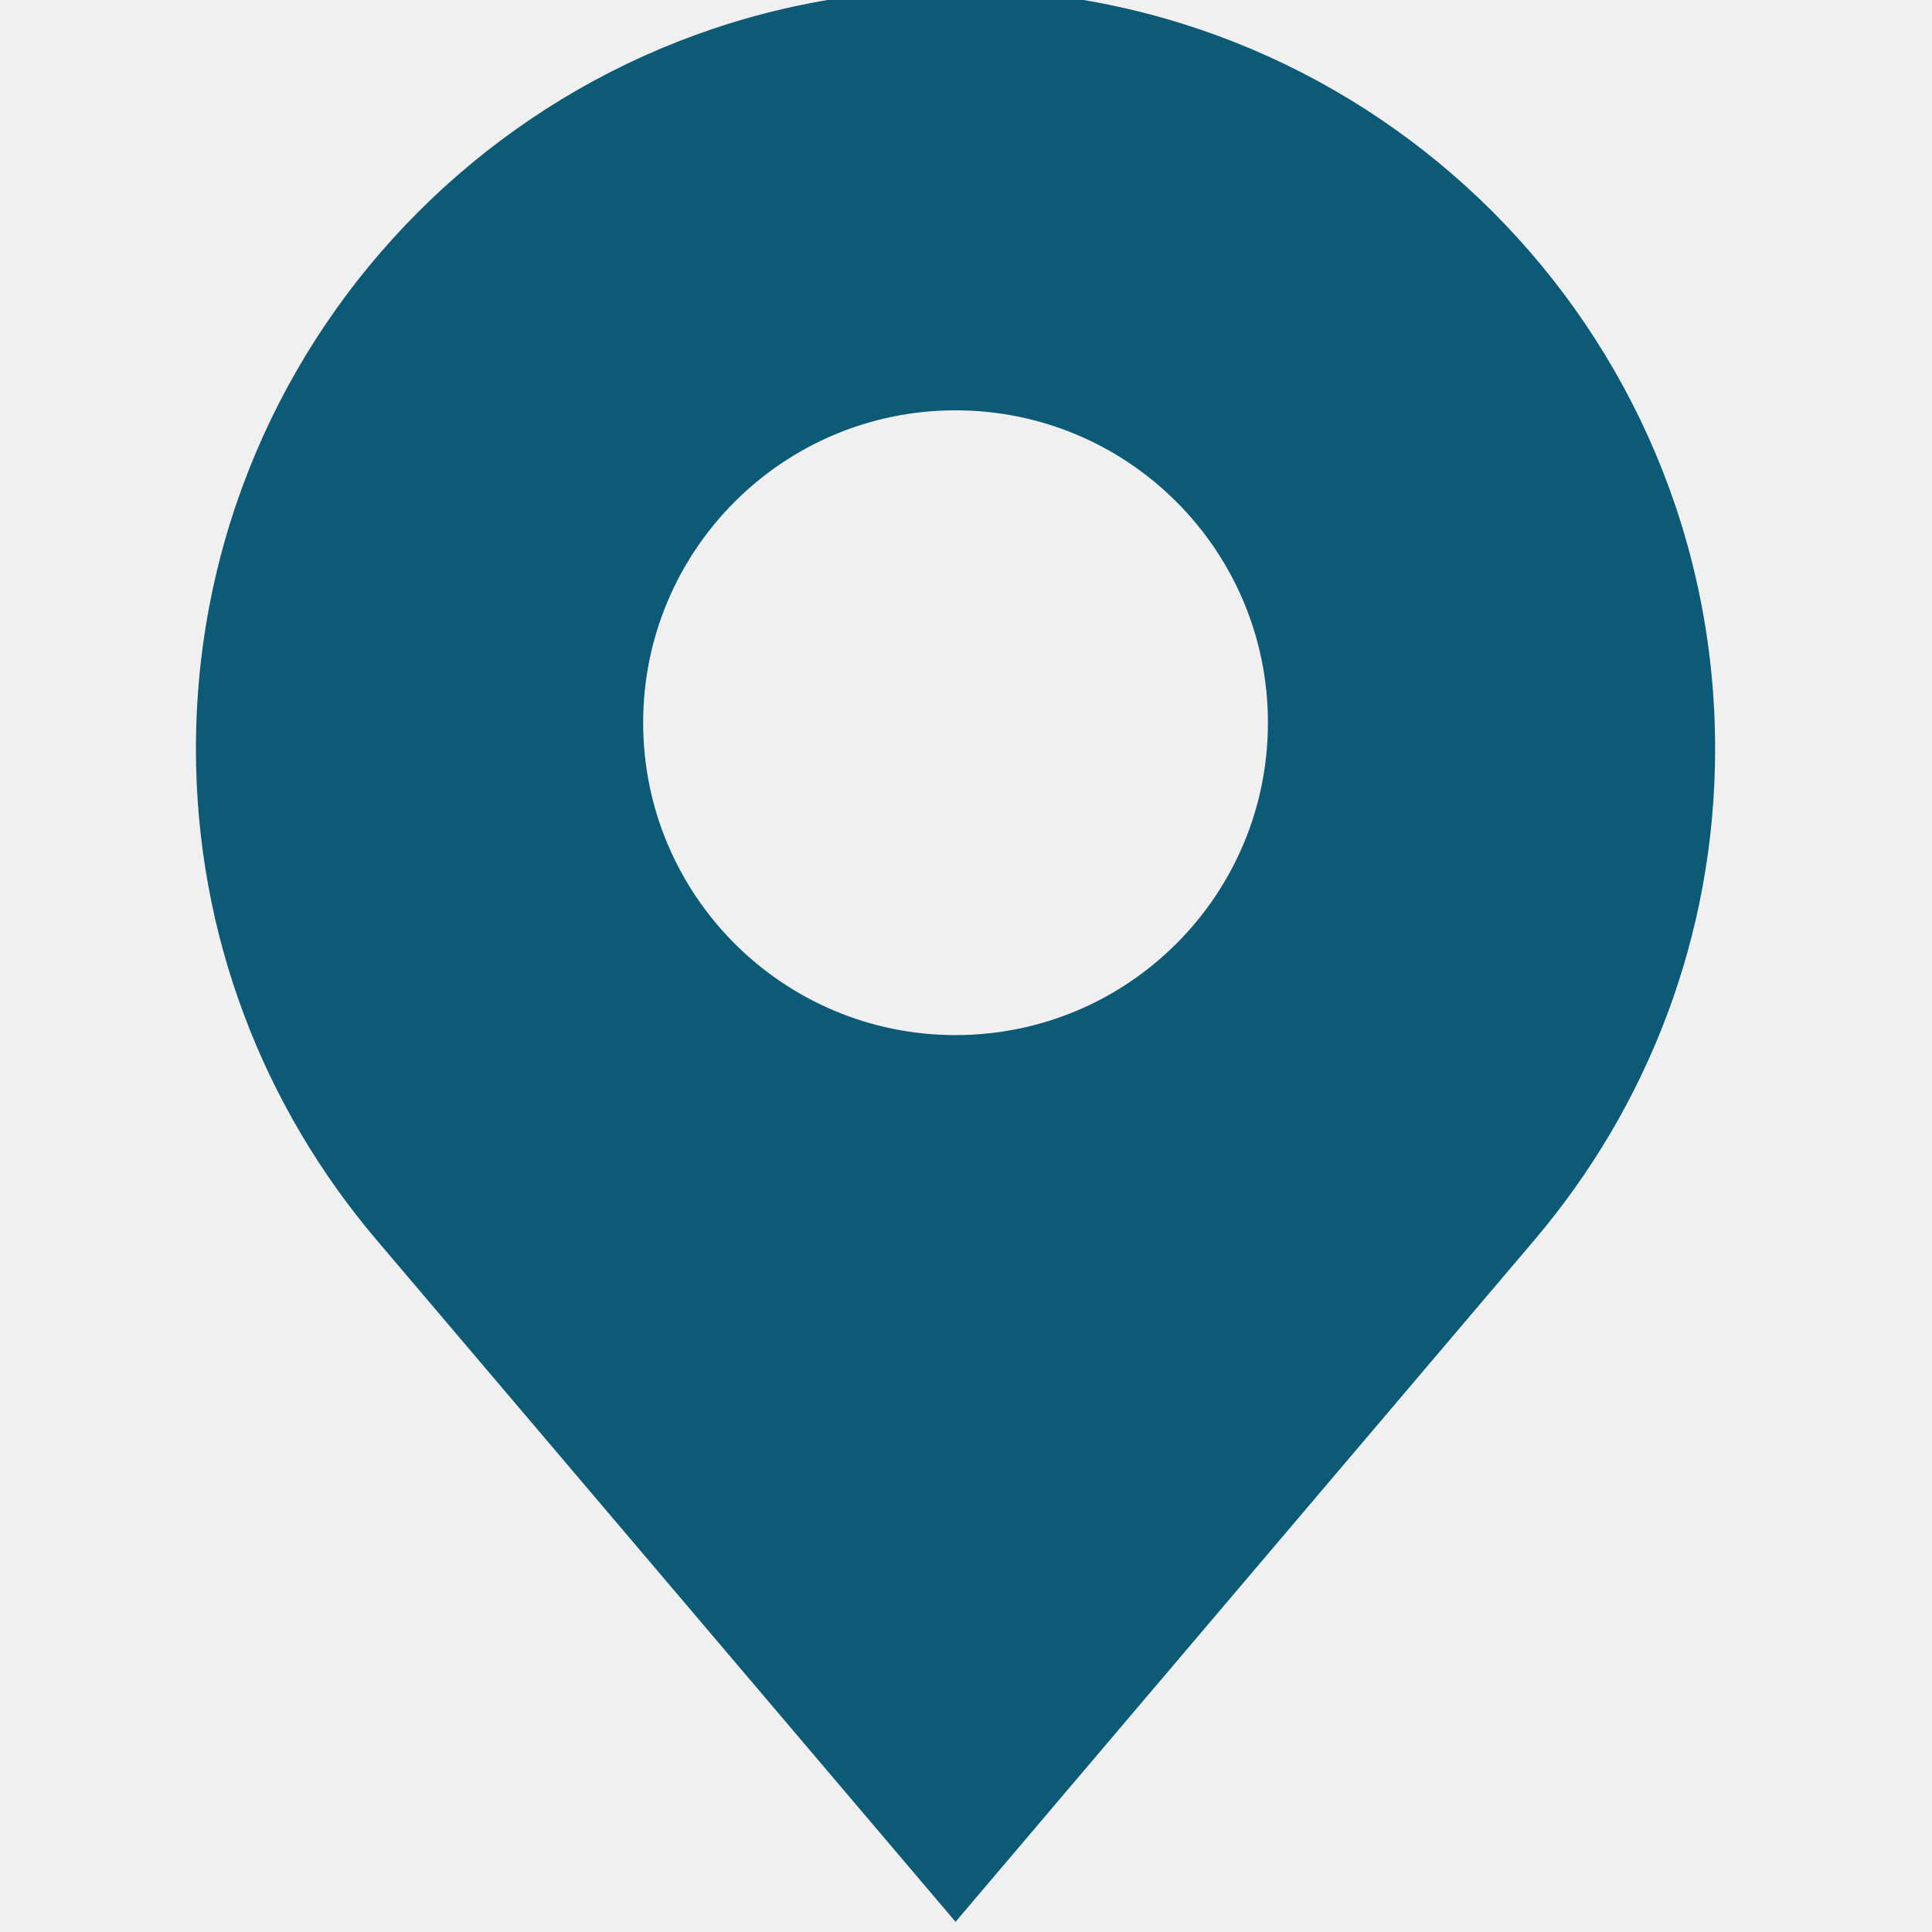
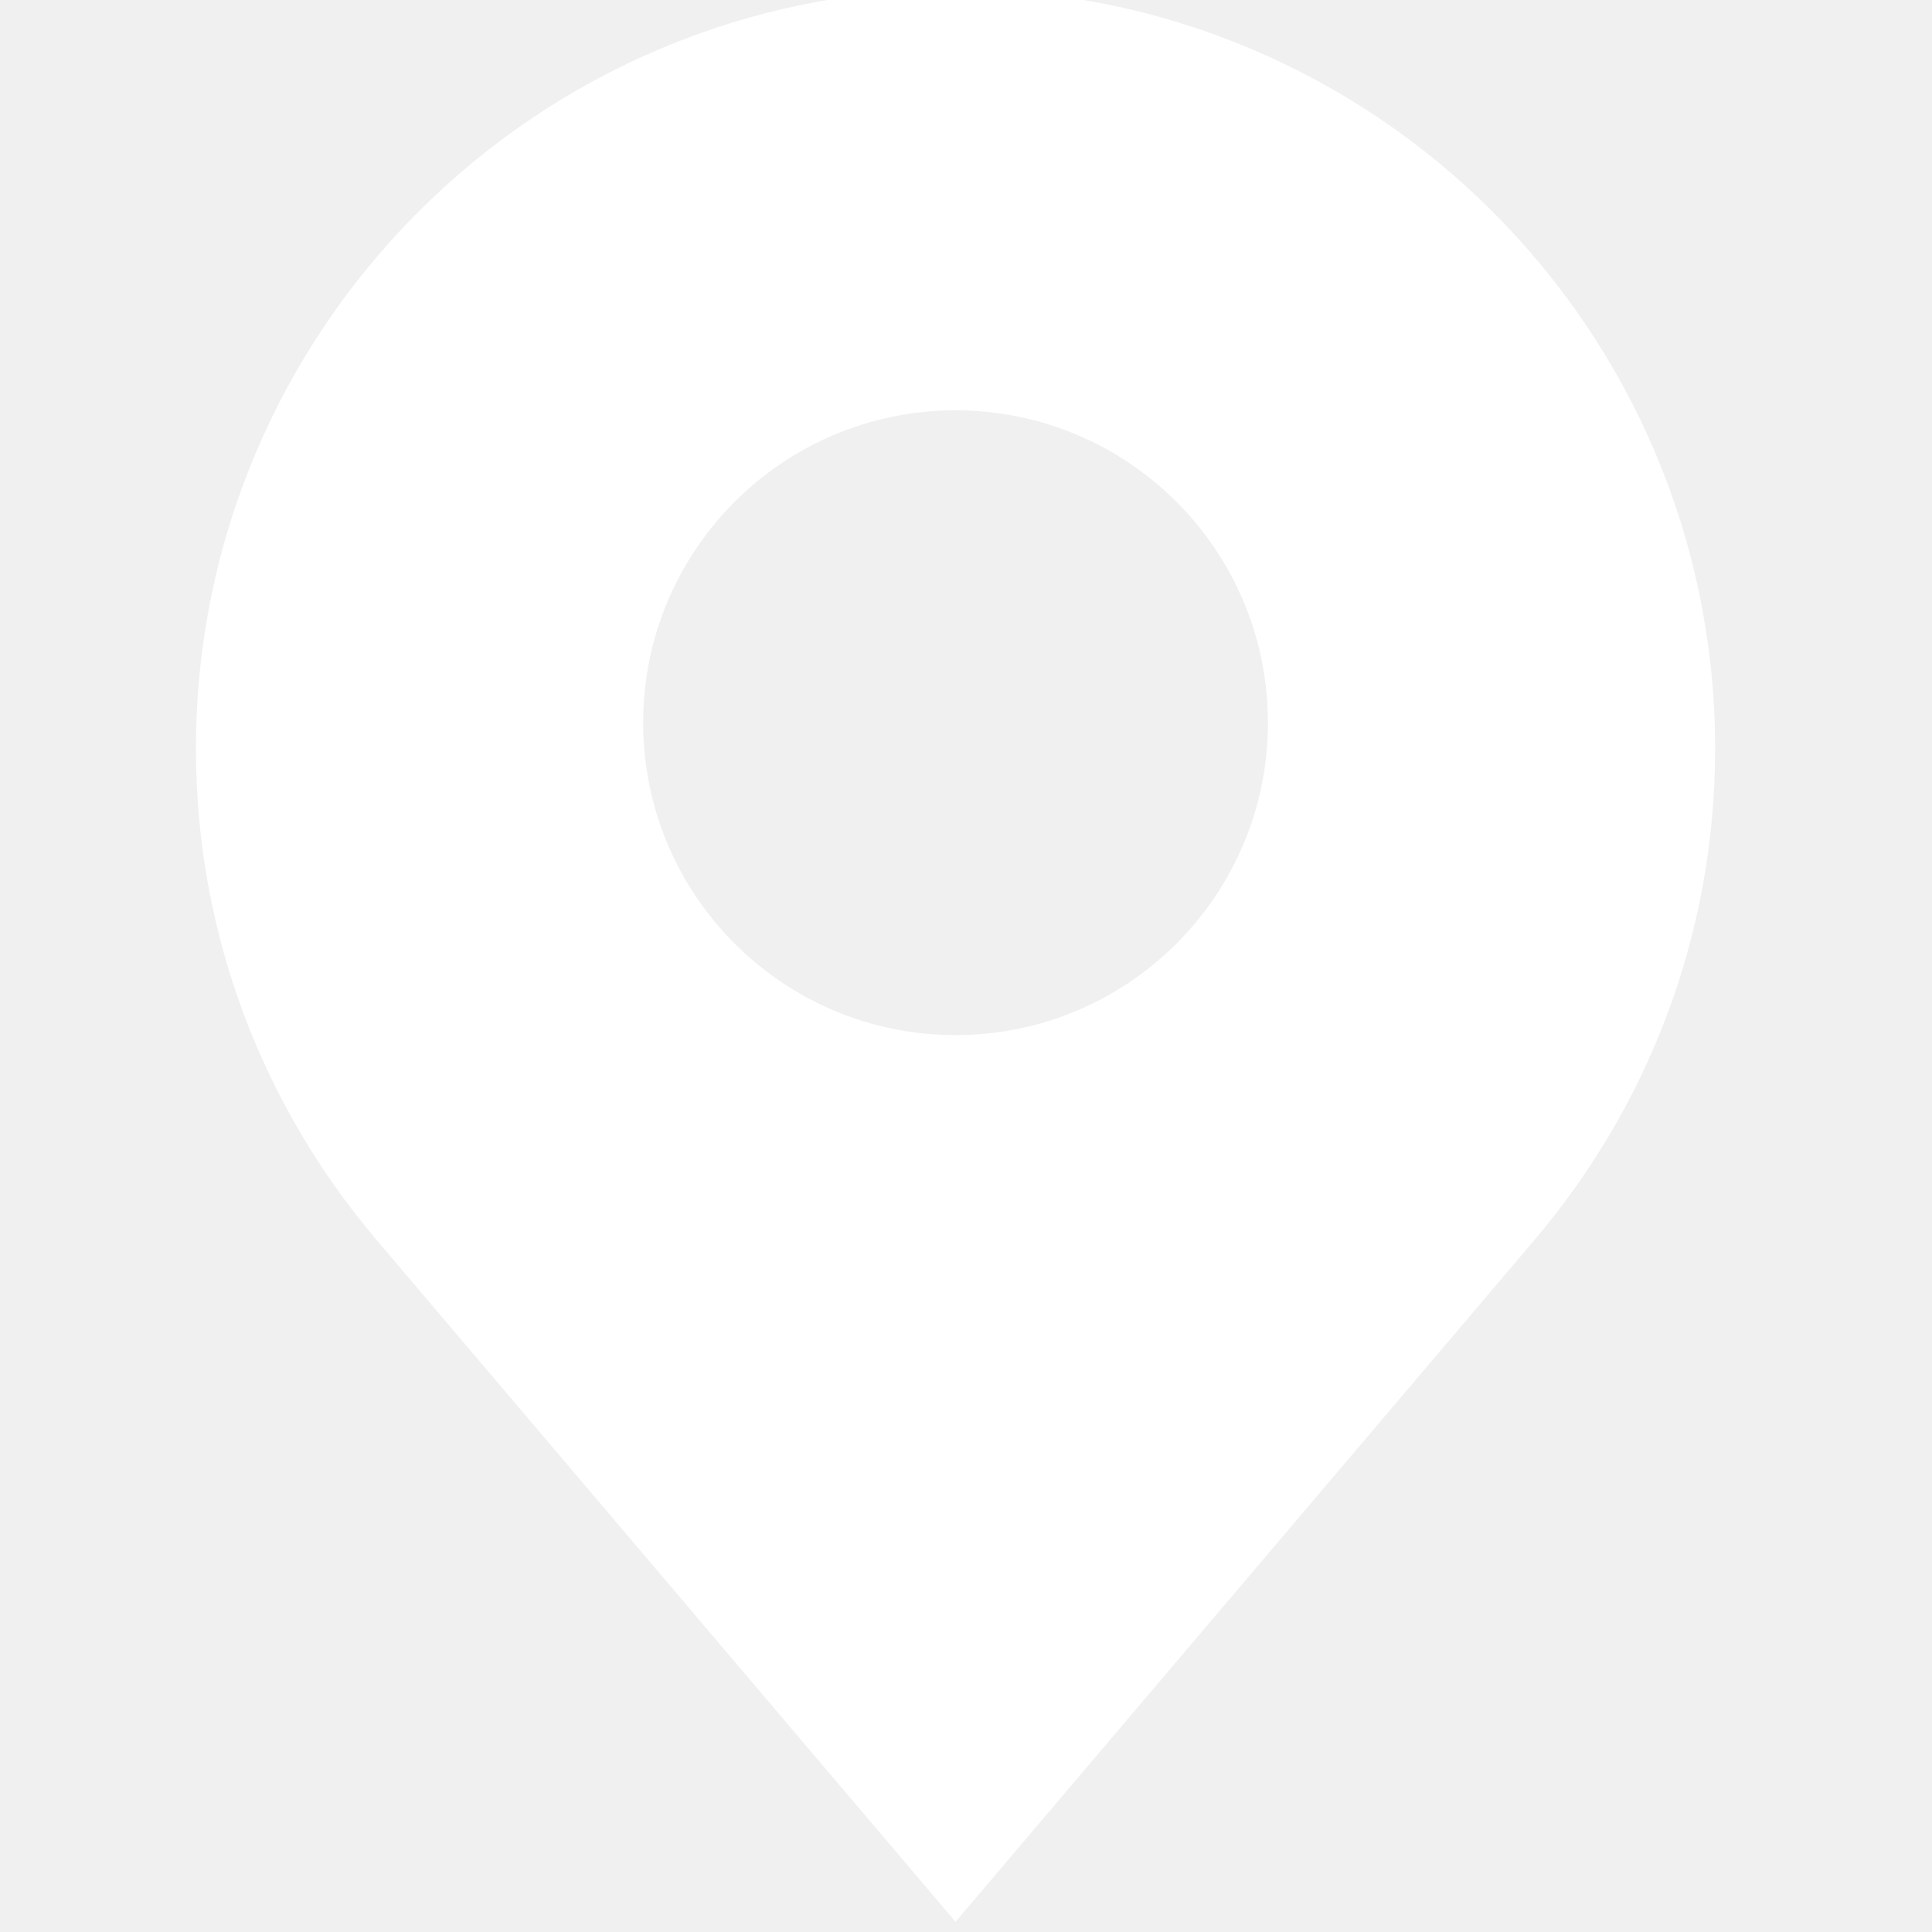
<svg xmlns="http://www.w3.org/2000/svg" version="1.1" width="350" height="350" viewBox="0 0 350 350" xml:space="preserve">
  <defs>
</defs>
  <g id="icon" style="stroke: none; stroke-width: 1; stroke-dasharray: none; stroke-linecap: butt; stroke-linejoin: miter; stroke-miterlimit: 10; fill: none; fill-rule: nonzero; opacity: 1;" transform="translate(-1.944444 -1.944444) scale(3.89 3.89)">
-     <path d="M 45 0 C 25.463 0 9.625 15.838 9.625 35.375 c 0 8.722 3.171 16.693 8.404 22.861 L 45 90 l 26.97 -31.765 c 5.233 -6.167 8.404 -14.139 8.404 -22.861 C 80.375 15.838 64.537 0 45 0 z M 45 48.705 c -8.035 0 -14.548 -6.513 -14.548 -14.548 c 0 -8.035 6.513 -14.548 14.548 -14.548 s 14.548 6.513 14.548 14.548 C 59.548 42.192 53.035 48.705 45 48.705 z" style="stroke: none; stroke-width: 1; stroke-dasharray: none; stroke-linecap: butt; stroke-linejoin: miter; stroke-miterlimit: 10; fill: #0c5a75; fill-rule: nonzero; opacity: 1;" transform=" matrix(1 0 0 1 0 0) " stroke-linecap="round" />
+     <path d="M 45 0 C 25.463 0 9.625 15.838 9.625 35.375 c 0 8.722 3.171 16.693 8.404 22.861 L 45 90 l 26.97 -31.765 c 5.233 -6.167 8.404 -14.139 8.404 -22.861 C 80.375 15.838 64.537 0 45 0 z M 45 48.705 c -8.035 0 -14.548 -6.513 -14.548 -14.548 c 0 -8.035 6.513 -14.548 14.548 -14.548 s 14.548 6.513 14.548 14.548 C 59.548 42.192 53.035 48.705 45 48.705 z" style="stroke: none; stroke-width: 1; stroke-dasharray: none; stroke-linecap: butt; stroke-linejoin: miter; stroke-miterlimit: 10; fill: #ffffff; fill-rule: nonzero; opacity: 1;" transform=" matrix(1 0 0 1 0 0) " stroke-linecap="round" />
  </g>
</svg>
